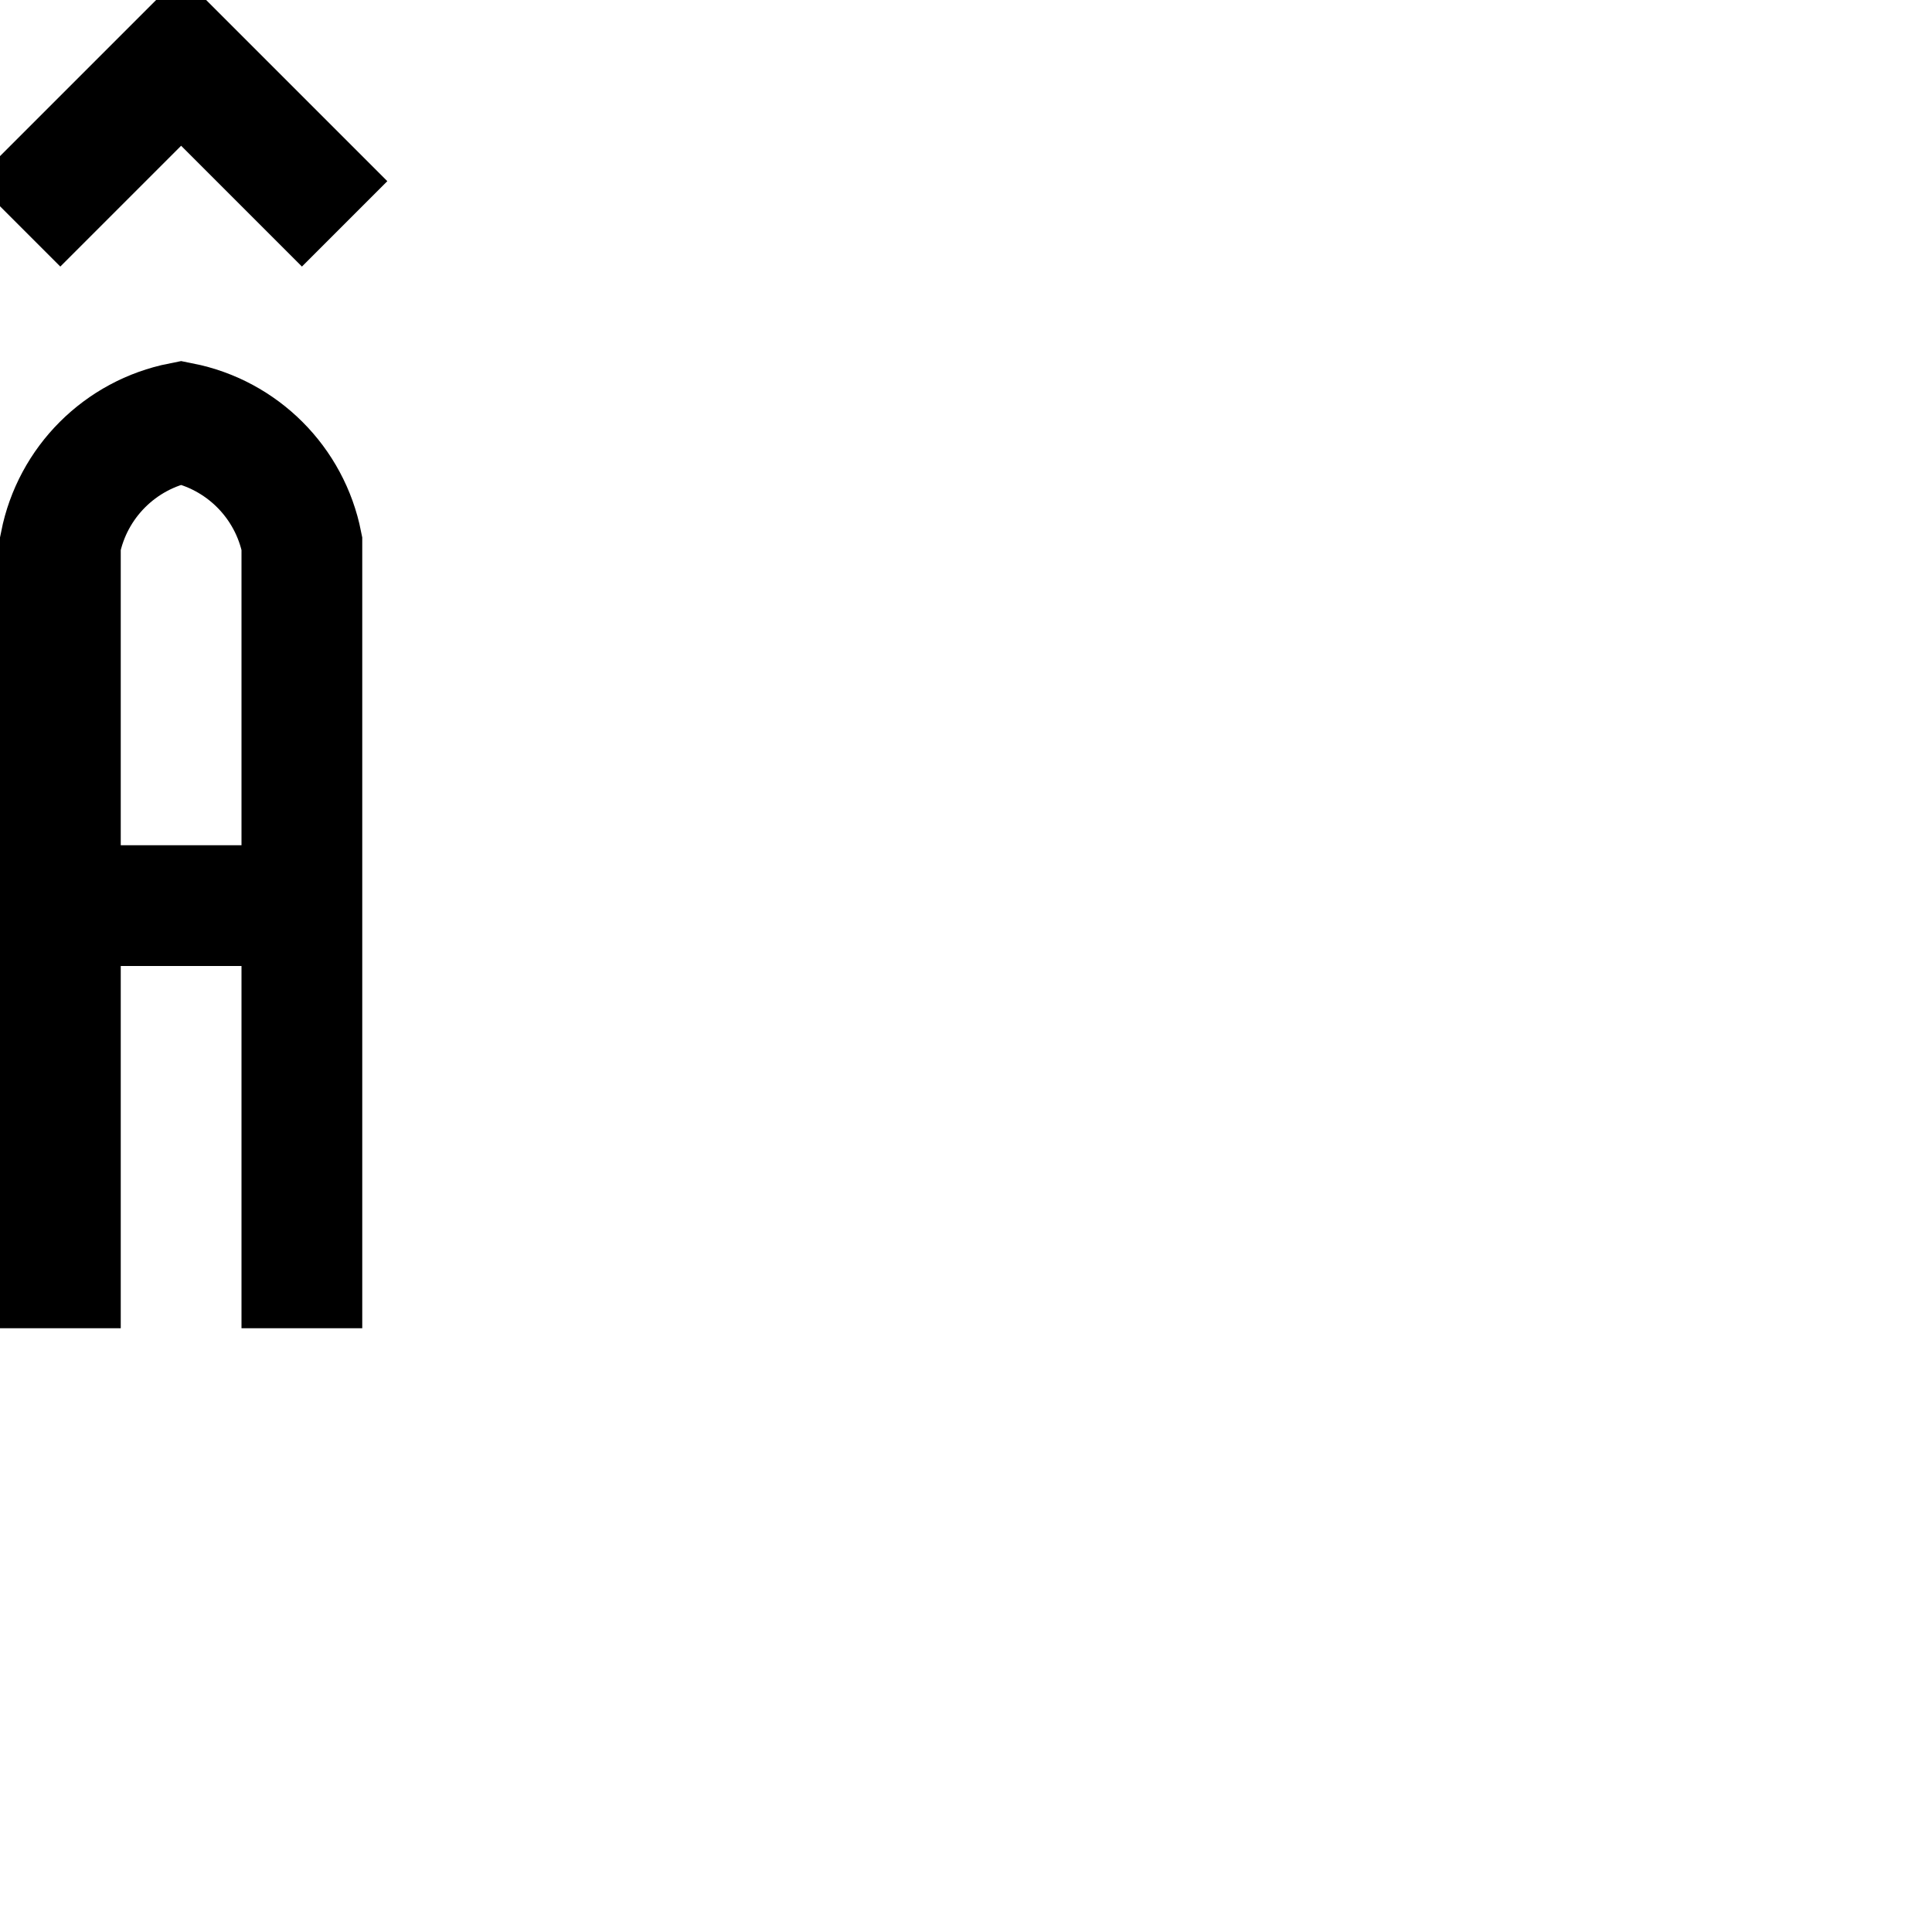
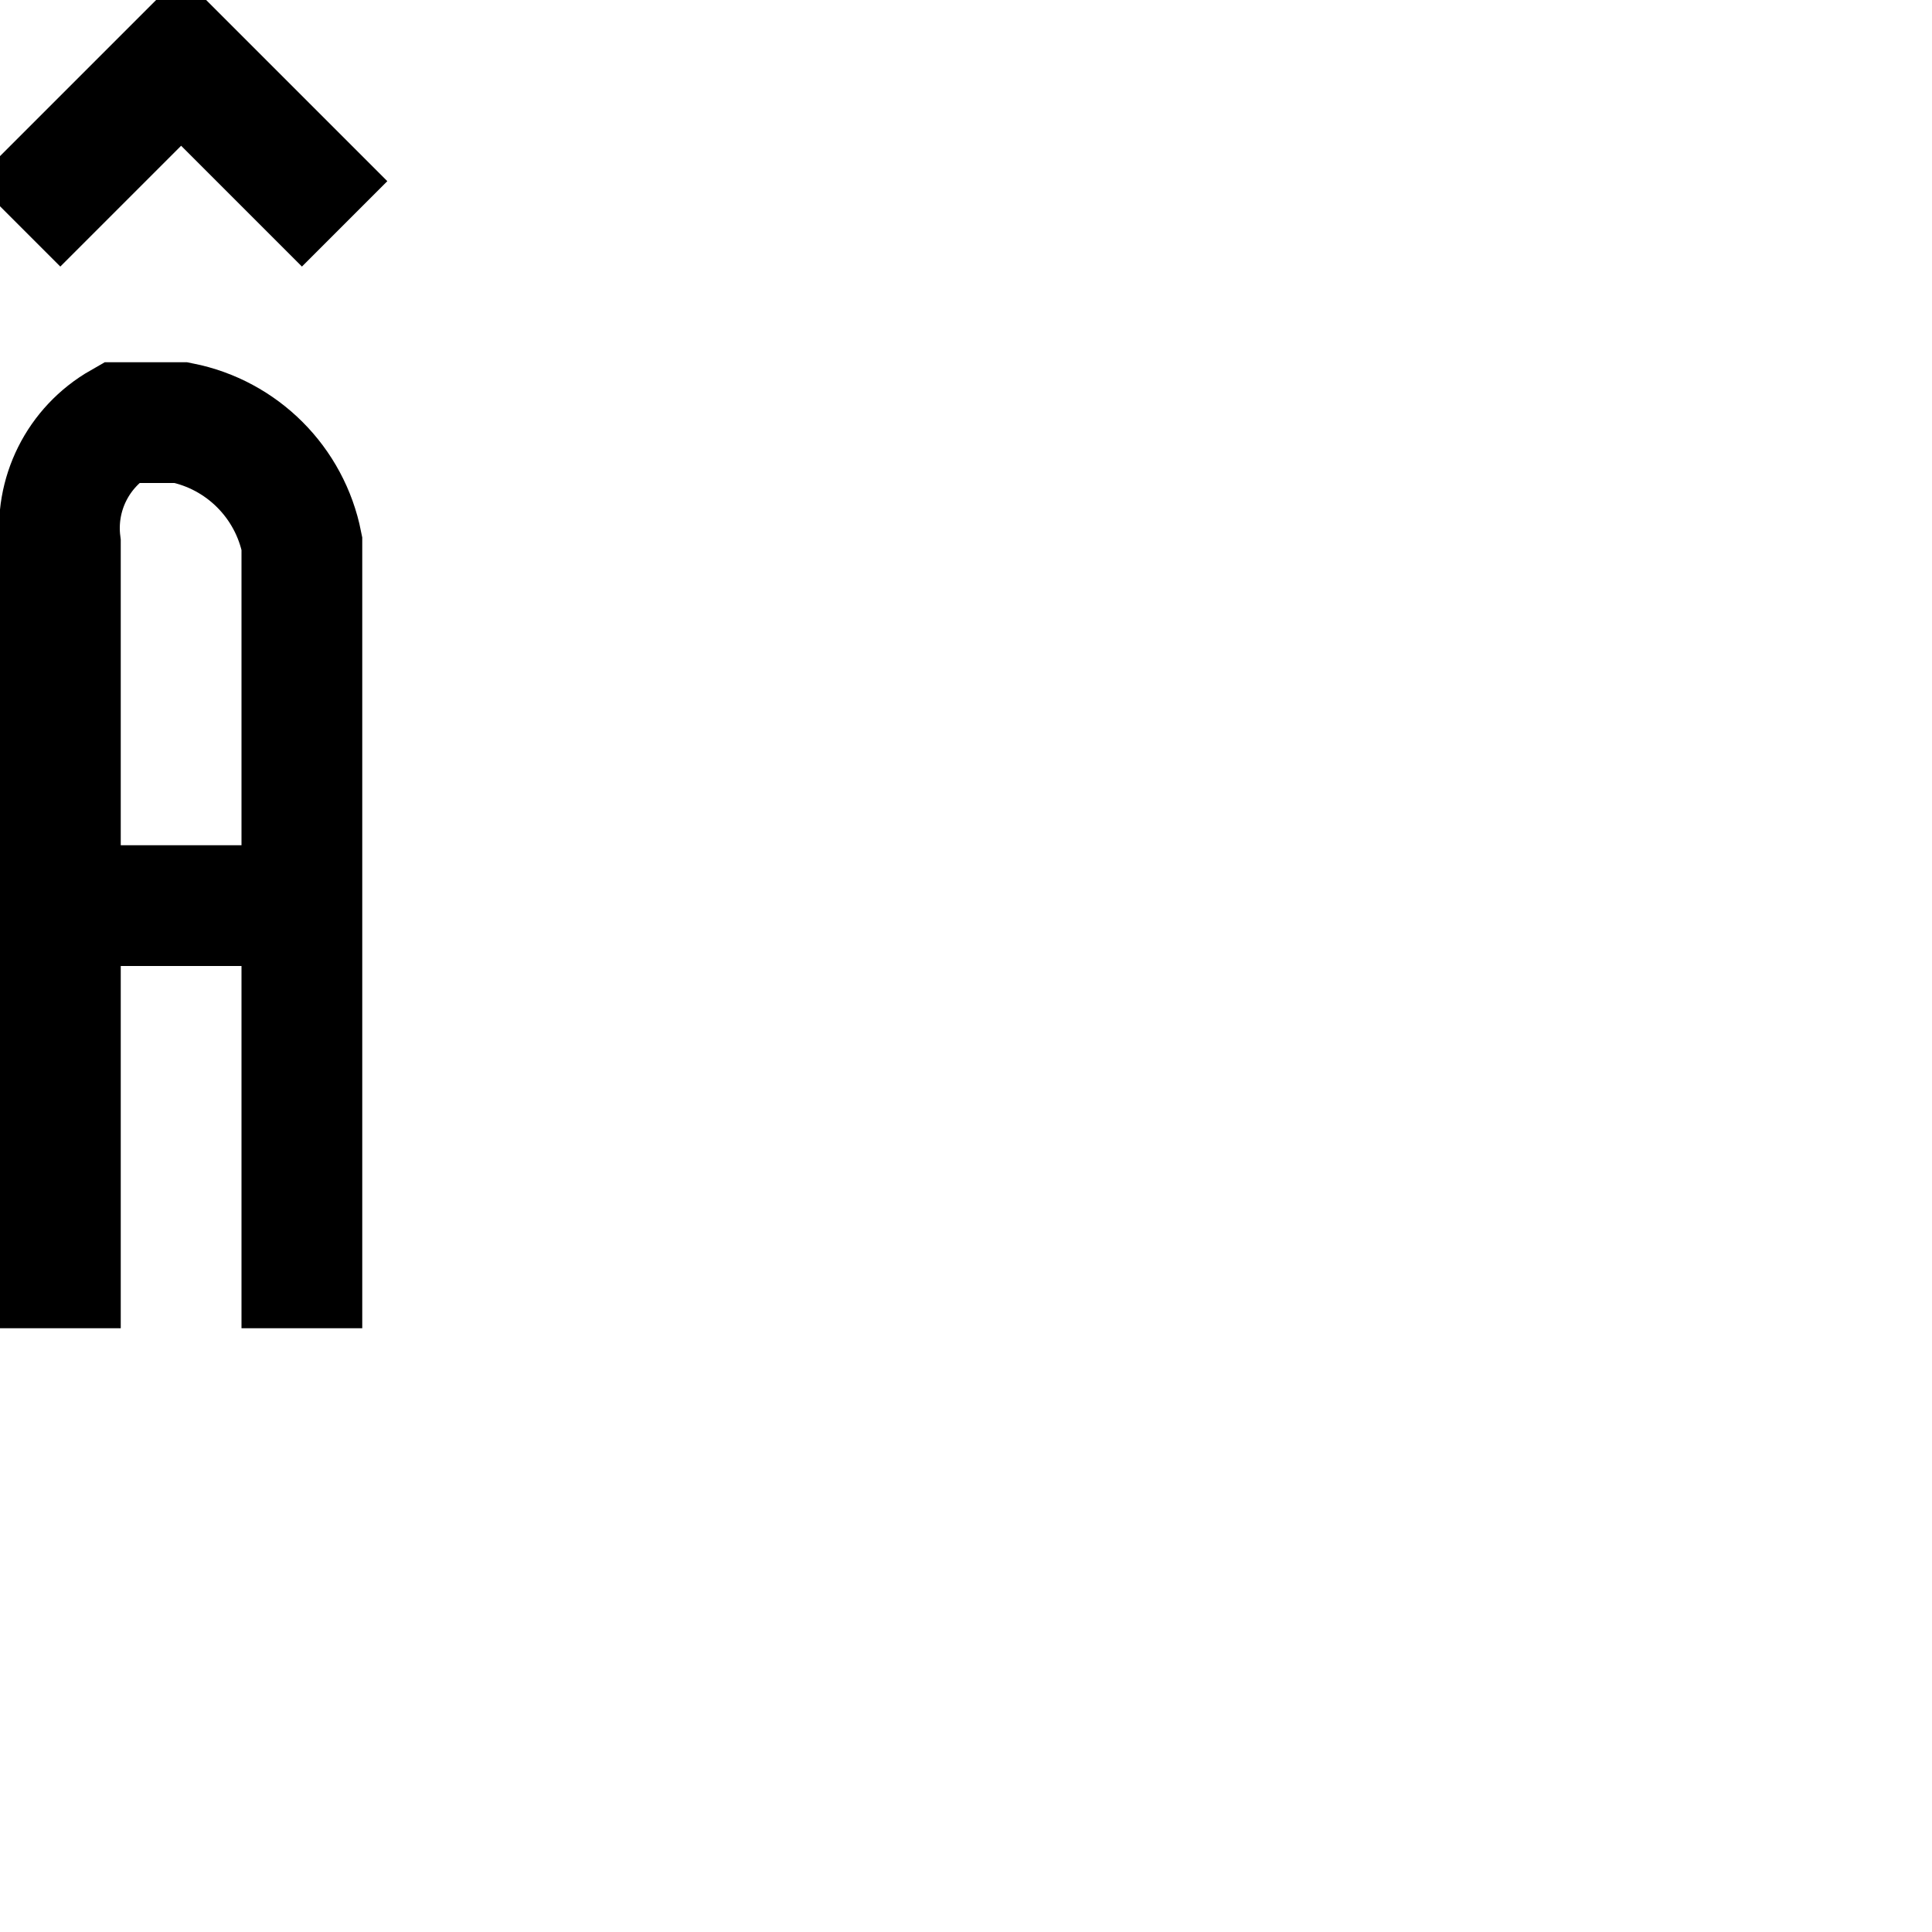
<svg xmlns="http://www.w3.org/2000/svg" viewBox="0 0 16 16" width="160" height="160">
-   <path d="M0.146 1.854 C0.480 1.520 1.167 0.833 1.500 0.500 C1.833 0.833 2.520 1.520 2.854 1.854  M0.500 8.000 C0.500 7.000 0.500 5.500 0.500 4.500 C0.600 3.995 0.995 3.600 1.500 3.500 C2.005 3.600 2.400 3.995 2.500 4.500 C2.500 5.500 2.500 7.000 2.500 8.000  M0.500 7.000 C0.500 8.000 0.500 10.000 0.500 11.000  M0.000 7.500 C0.667 7.500 2.333 7.500 3.000 7.500  M2.500 7.000 C2.500 8.000 2.500 10.000 2.500 11.000 " fill="none" stroke="#000" stroke-width="1.0" stroke-linecap="butt" stroke-linejoin="miter" stroke-miterlimit="4" />
+   <path d="M0.500 11.000 C0.500 9.000 0.500 6.500 0.500 4.500 C0.449 4.096 0.646 3.702 1.000 3.500 C1.167 3.500 1.333 3.500 1.500 3.500 C2.005 3.600 2.400 3.995 2.500 4.500 C2.500 6.500 2.500 9.000 2.500 11.000  M0.000 7.500 C0.667 7.500 2.333 7.500 3.000 7.500  M0.146 1.854 C0.480 1.520 1.167 0.833 1.500 0.500 C1.833 0.833 2.520 1.520 2.854 1.854 " fill="none" stroke="#000" stroke-width="1.0" stroke-linecap="butt" stroke-linejoin="miter" stroke-miterlimit="4" />
</svg>
